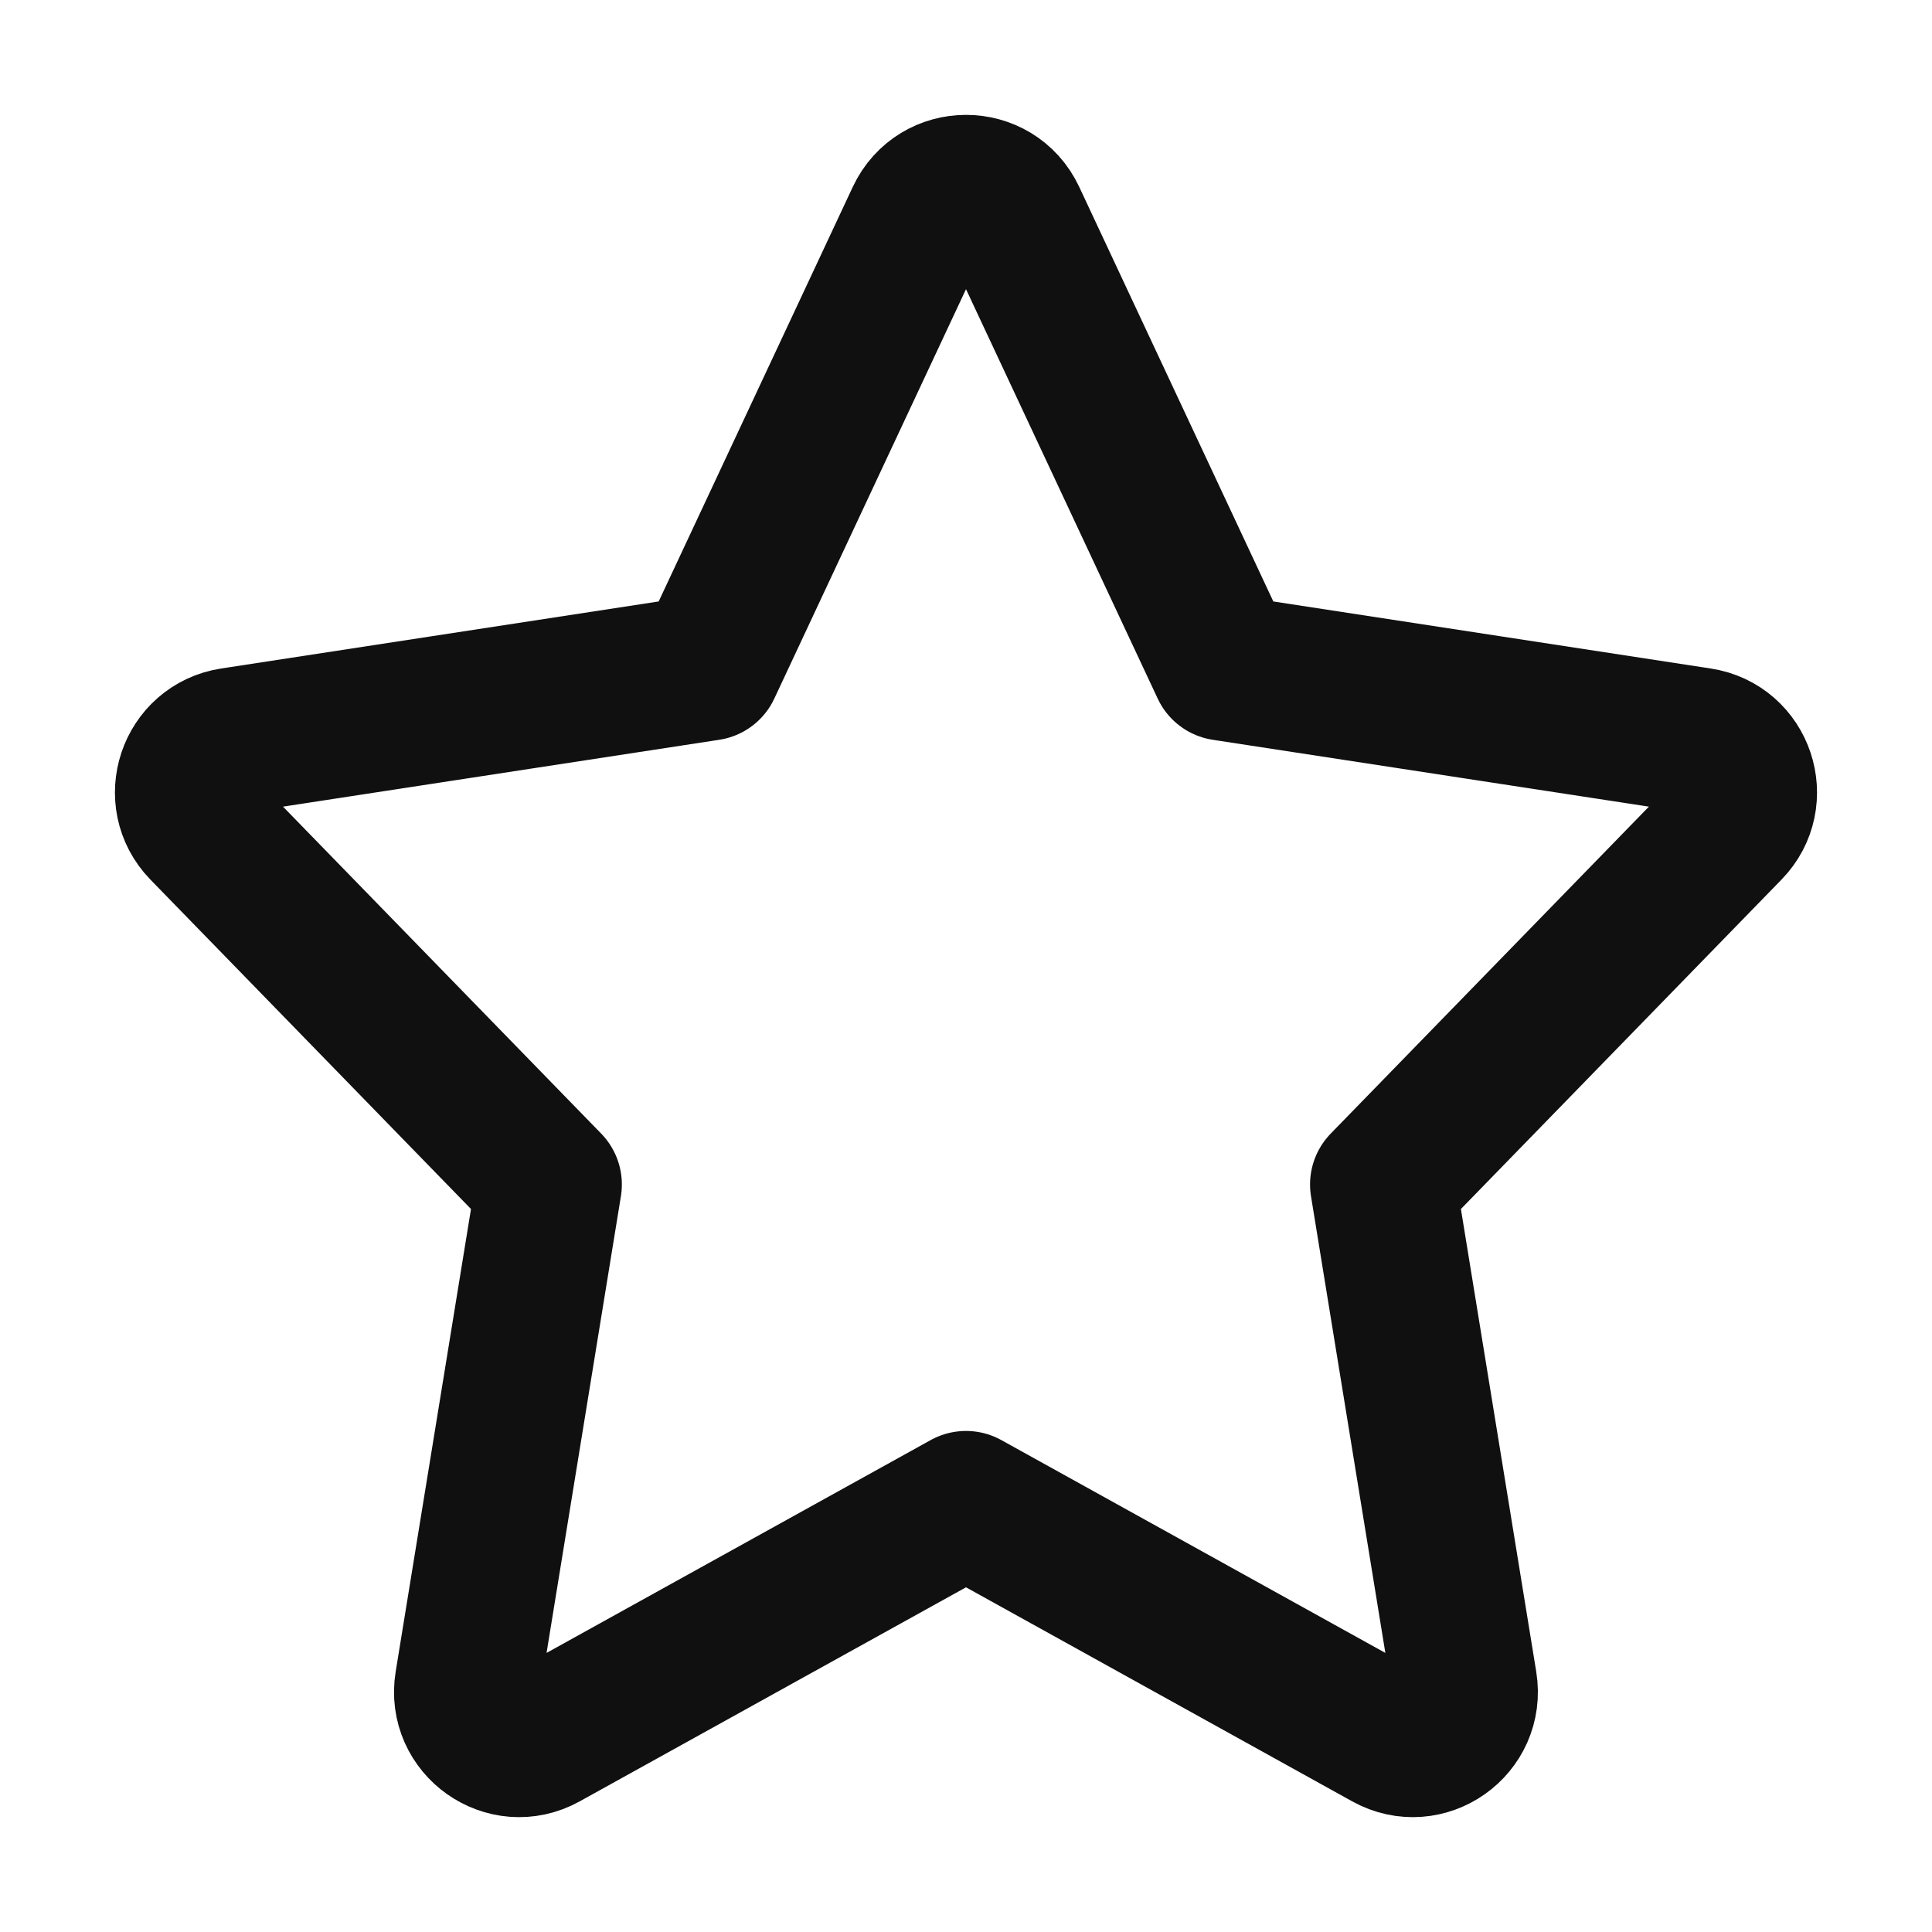
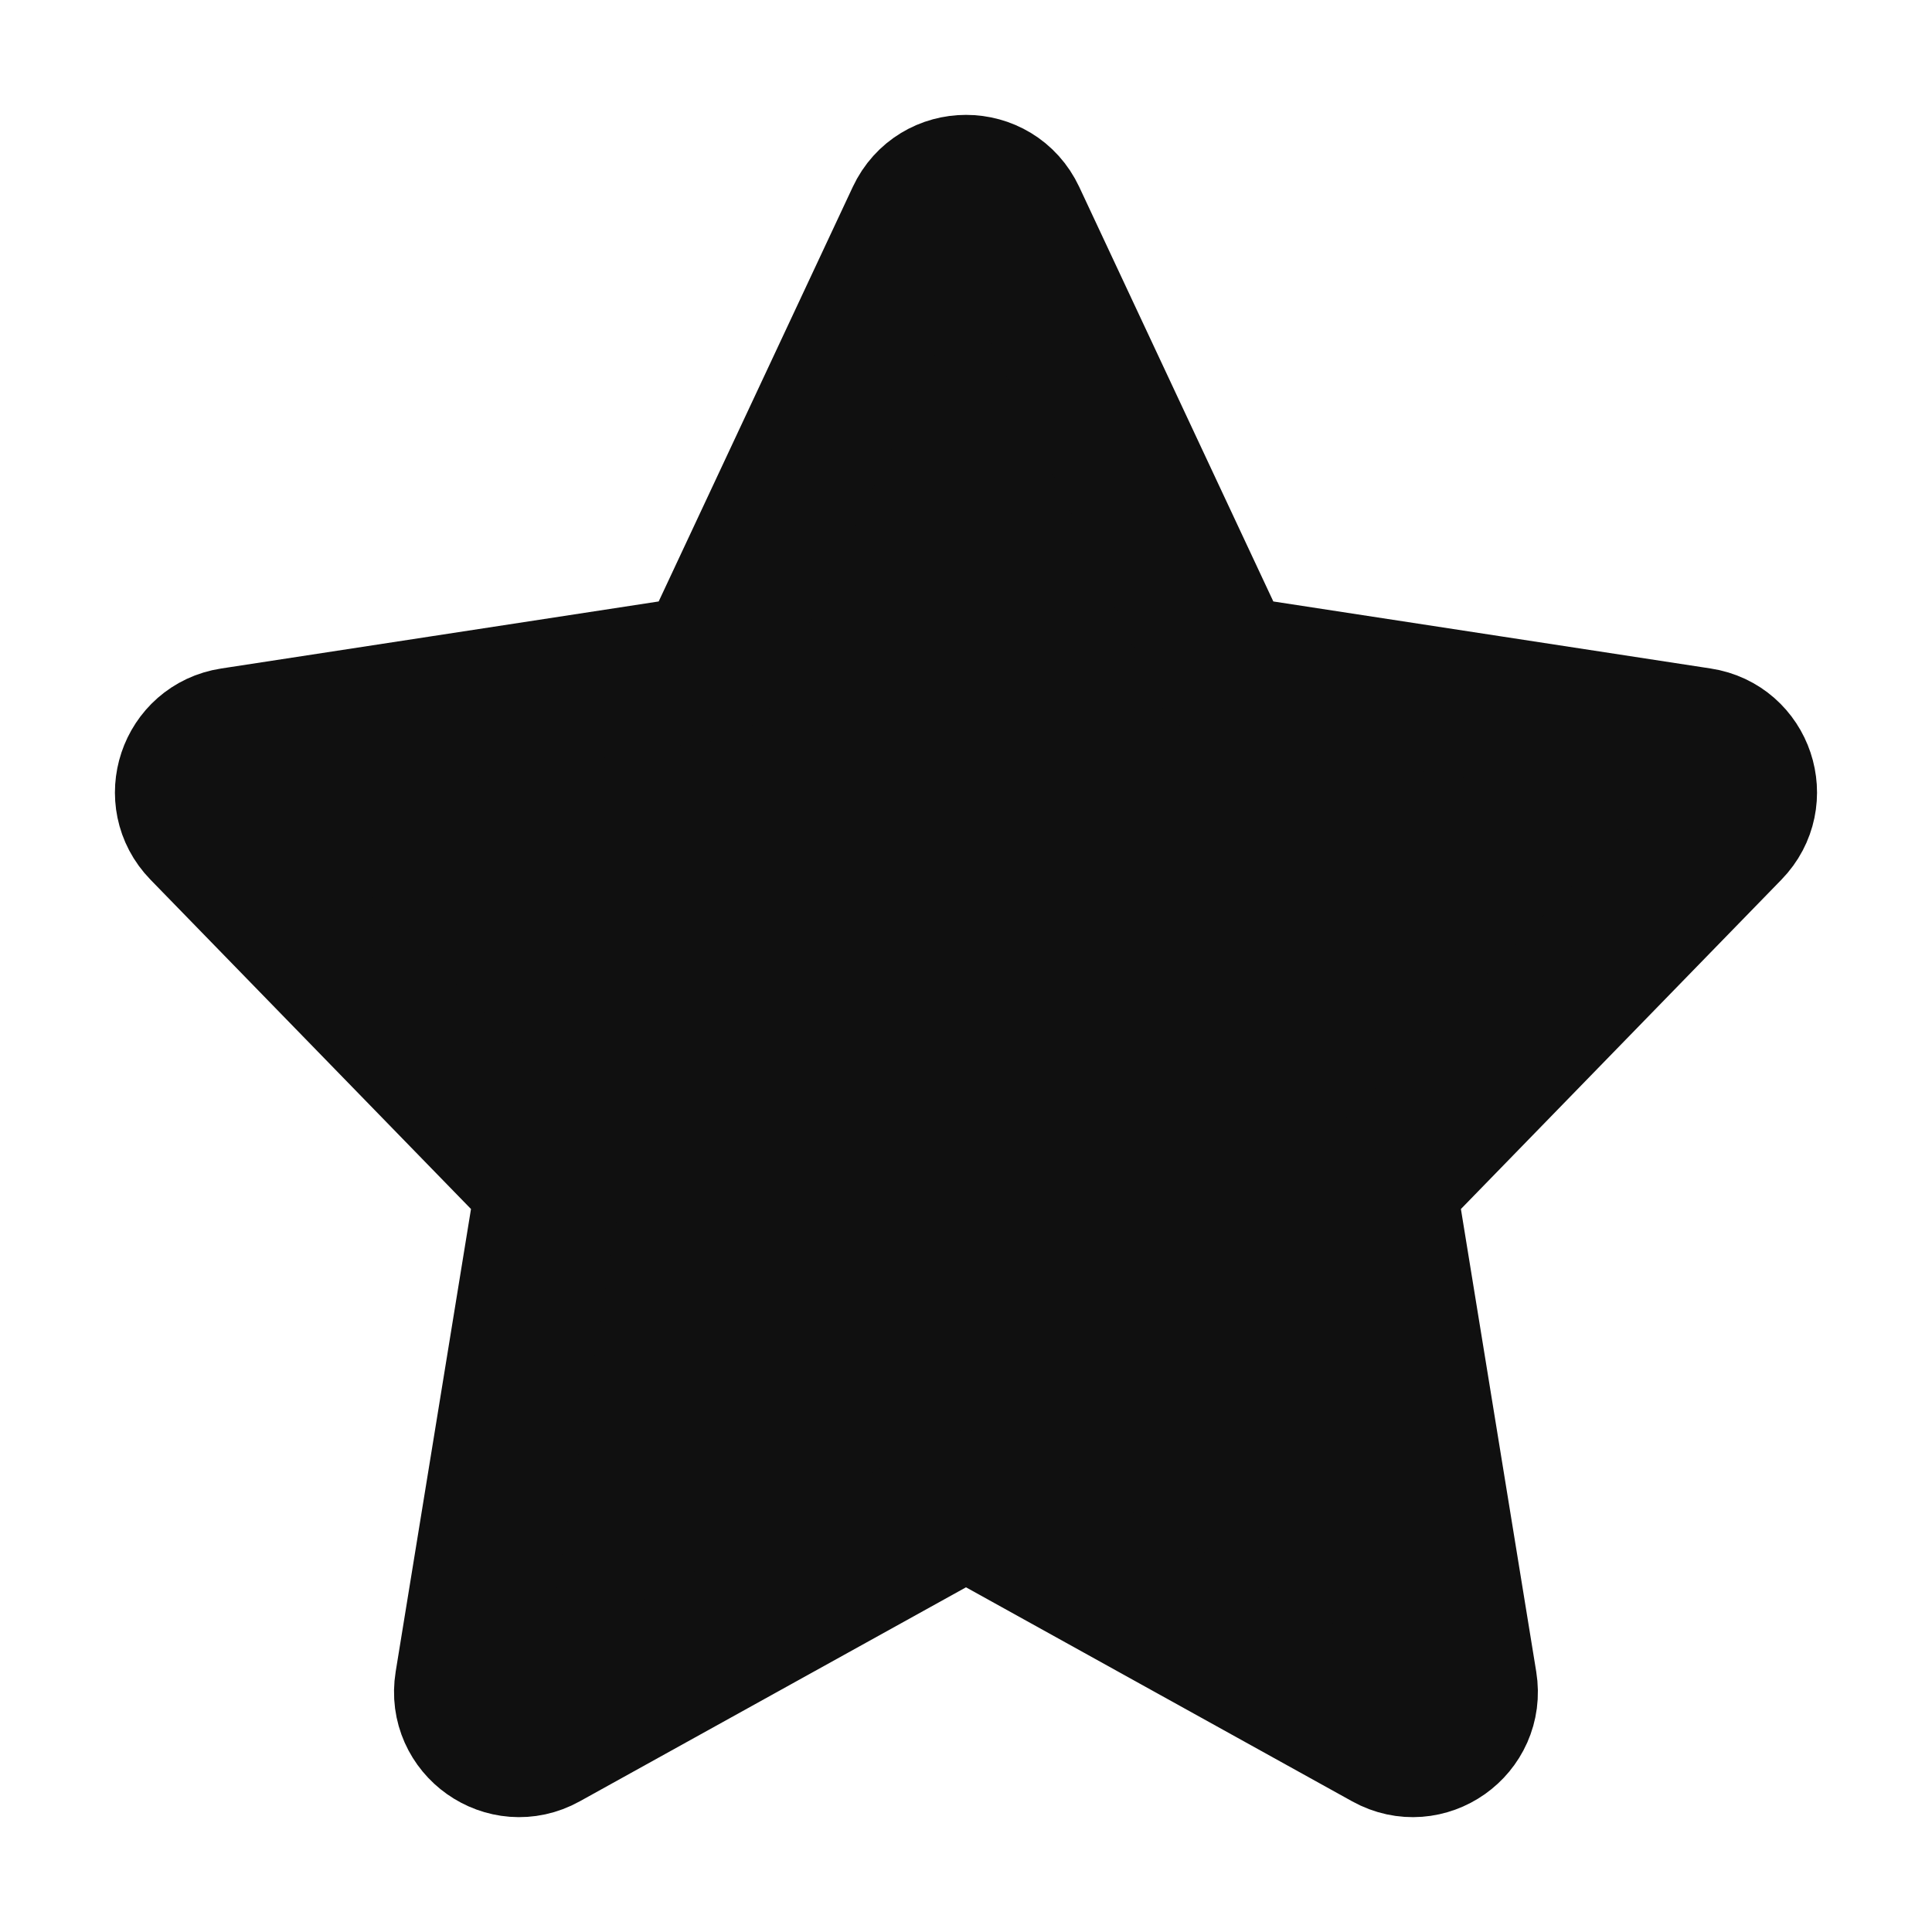
<svg xmlns="http://www.w3.org/2000/svg" viewBox="0 0 288 288">
  <g transform="matrix(14.5 0 0 14.5 -30 -30)">
-     <path fill="none" stroke="#101010" stroke-width="1.5" stroke-linecap="round" stroke-linejoin="round" d="M14.65 8.933 12.485 4.309c-.193-.412-.777-.412-.97 0L9.35 8.933l-4.894.75c-.431.066-.607.593-.303.906l3.559 3.657-.835 5.129c-.072.443.397.774.788.557L12 17.53l4.334 2.402c.392.217.86-.114.788-.557l-.835-5.129 3.559-3.657c.305-.313.129-.84-.303-.906L14.65 8.933Z" />
+     <path fill="#101010" stroke="#101010" stroke-width="1.5" stroke-linecap="round" stroke-linejoin="round" d="M14.65 8.933 12.485 4.309c-.193-.412-.777-.412-.97 0L9.35 8.933l-4.894.75c-.431.066-.607.593-.303.906l3.559 3.657-.835 5.129c-.072.443.397.774.788.557L12 17.53l4.334 2.402c.392.217.86-.114.788-.557l-.835-5.129 3.559-3.657c.305-.313.129-.84-.303-.906L14.65 8.933Z" />
  </g>
</svg>
